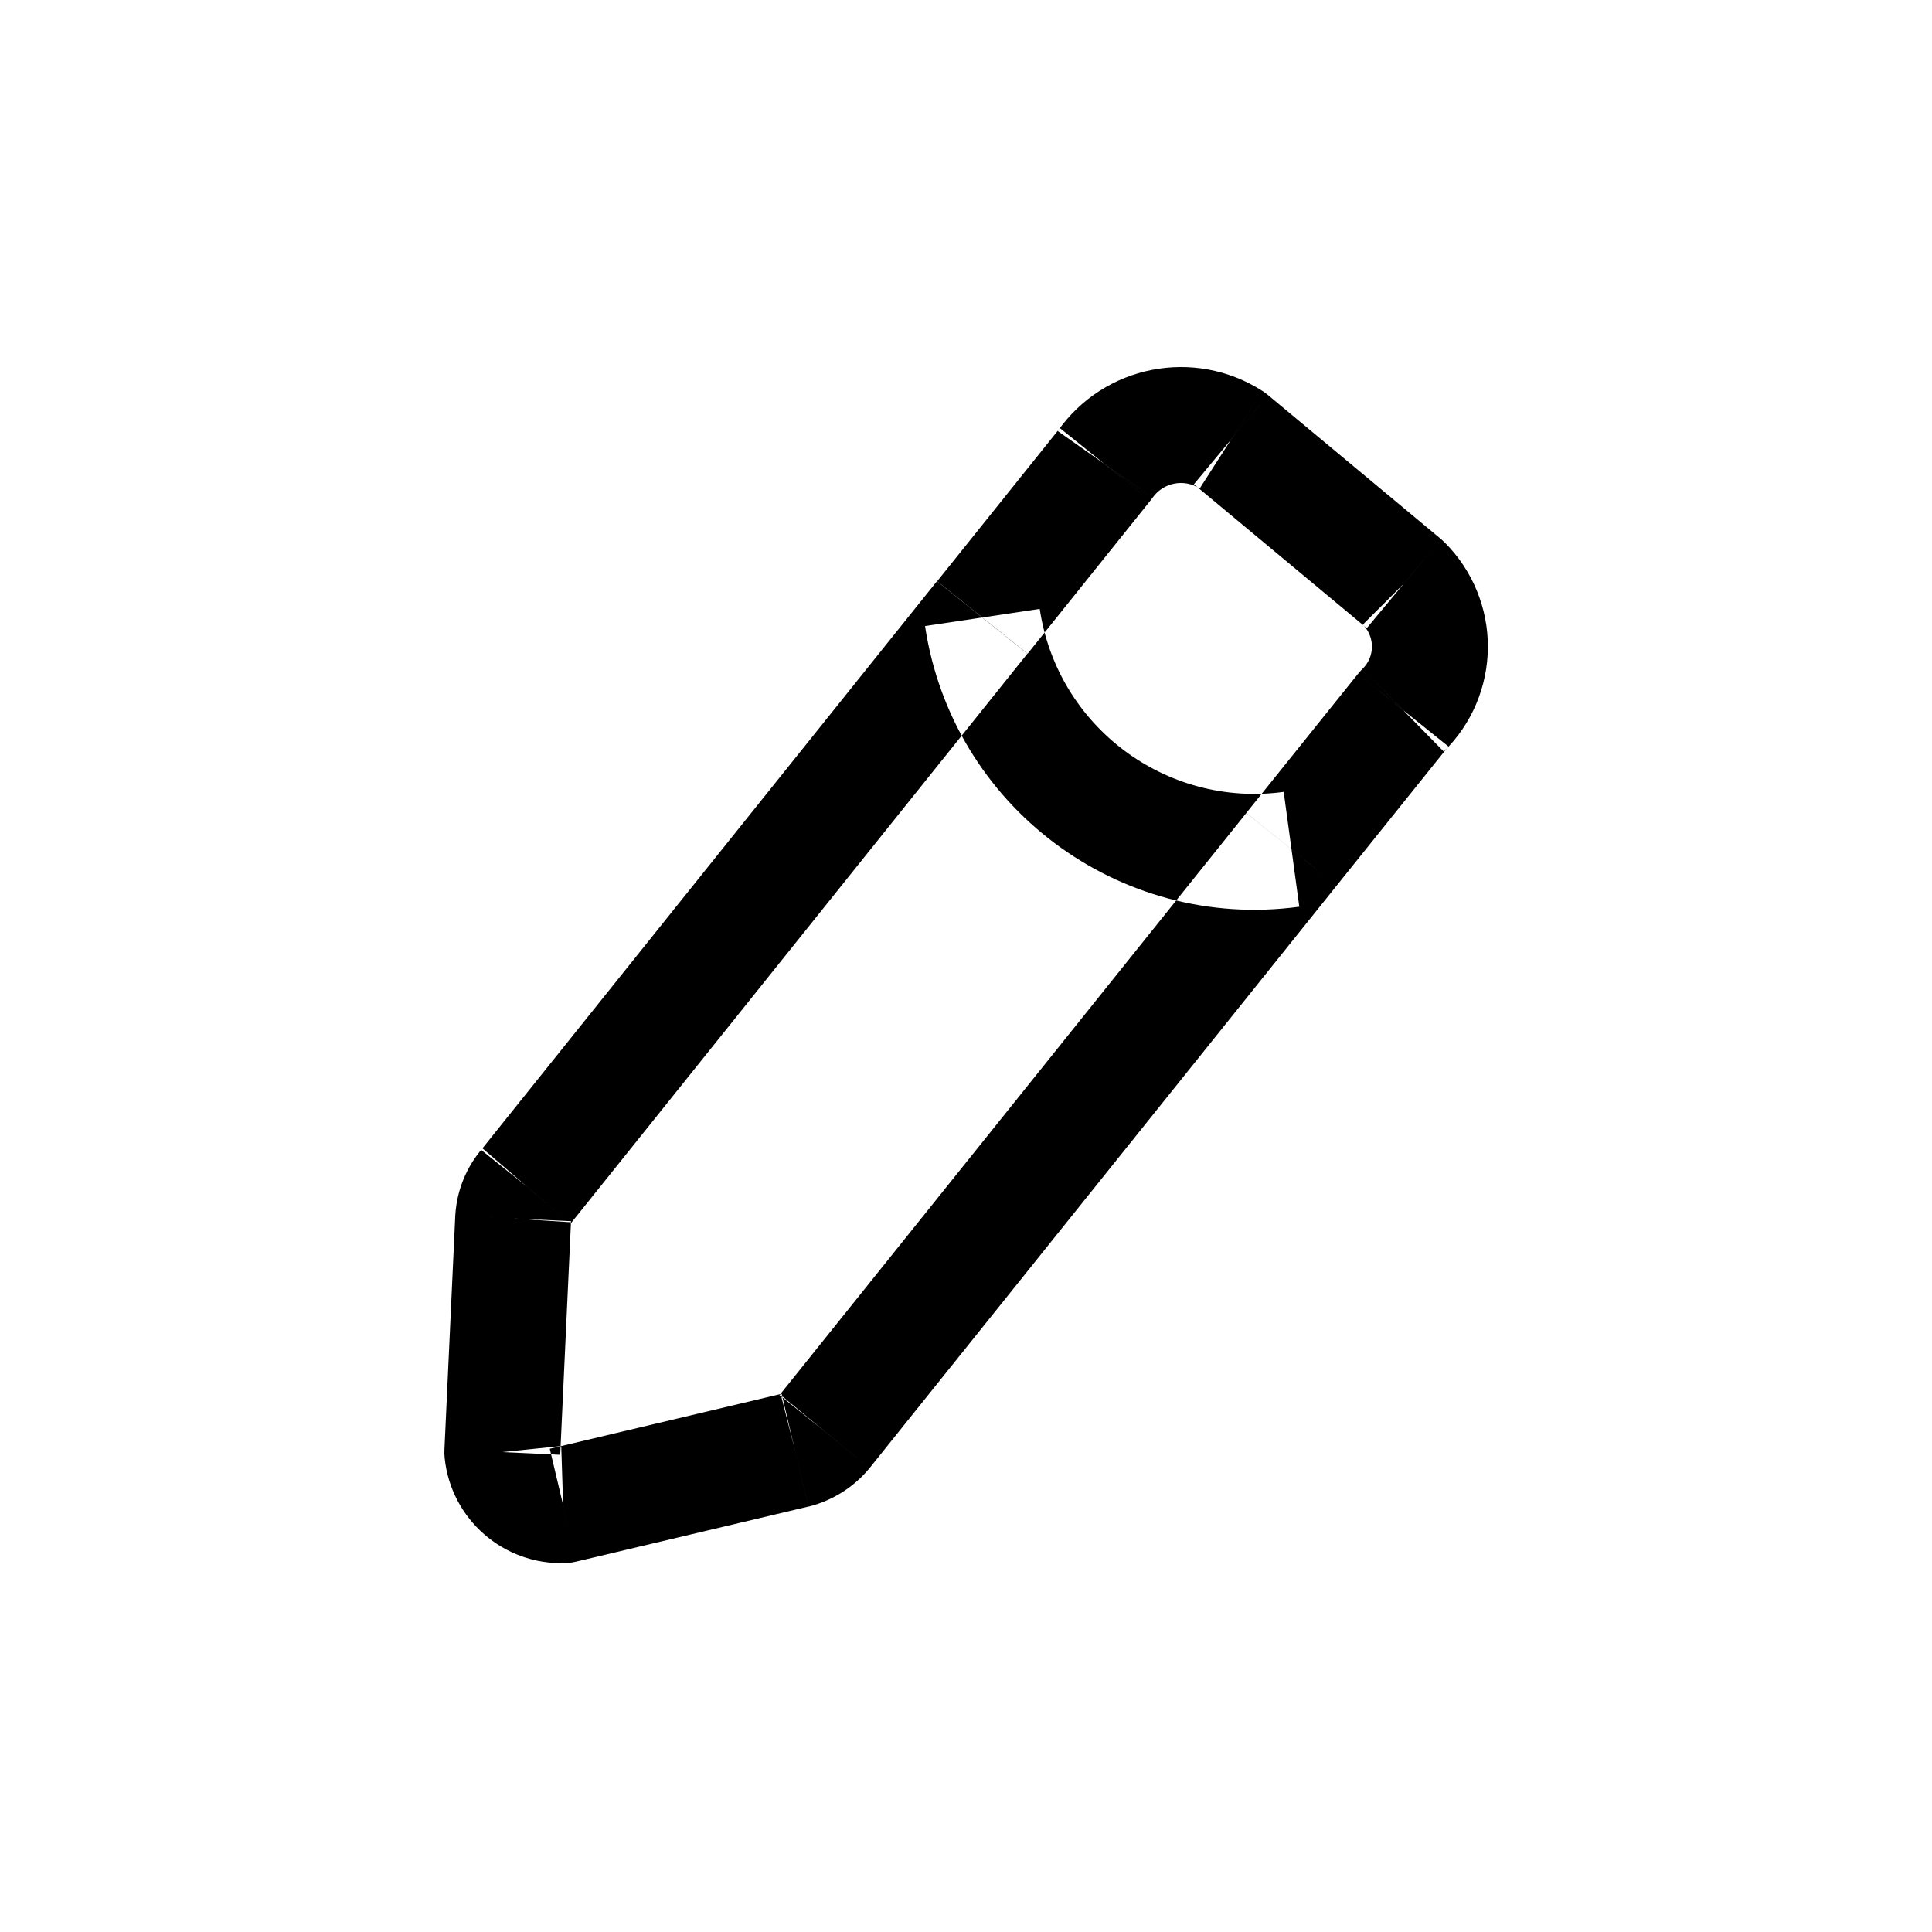
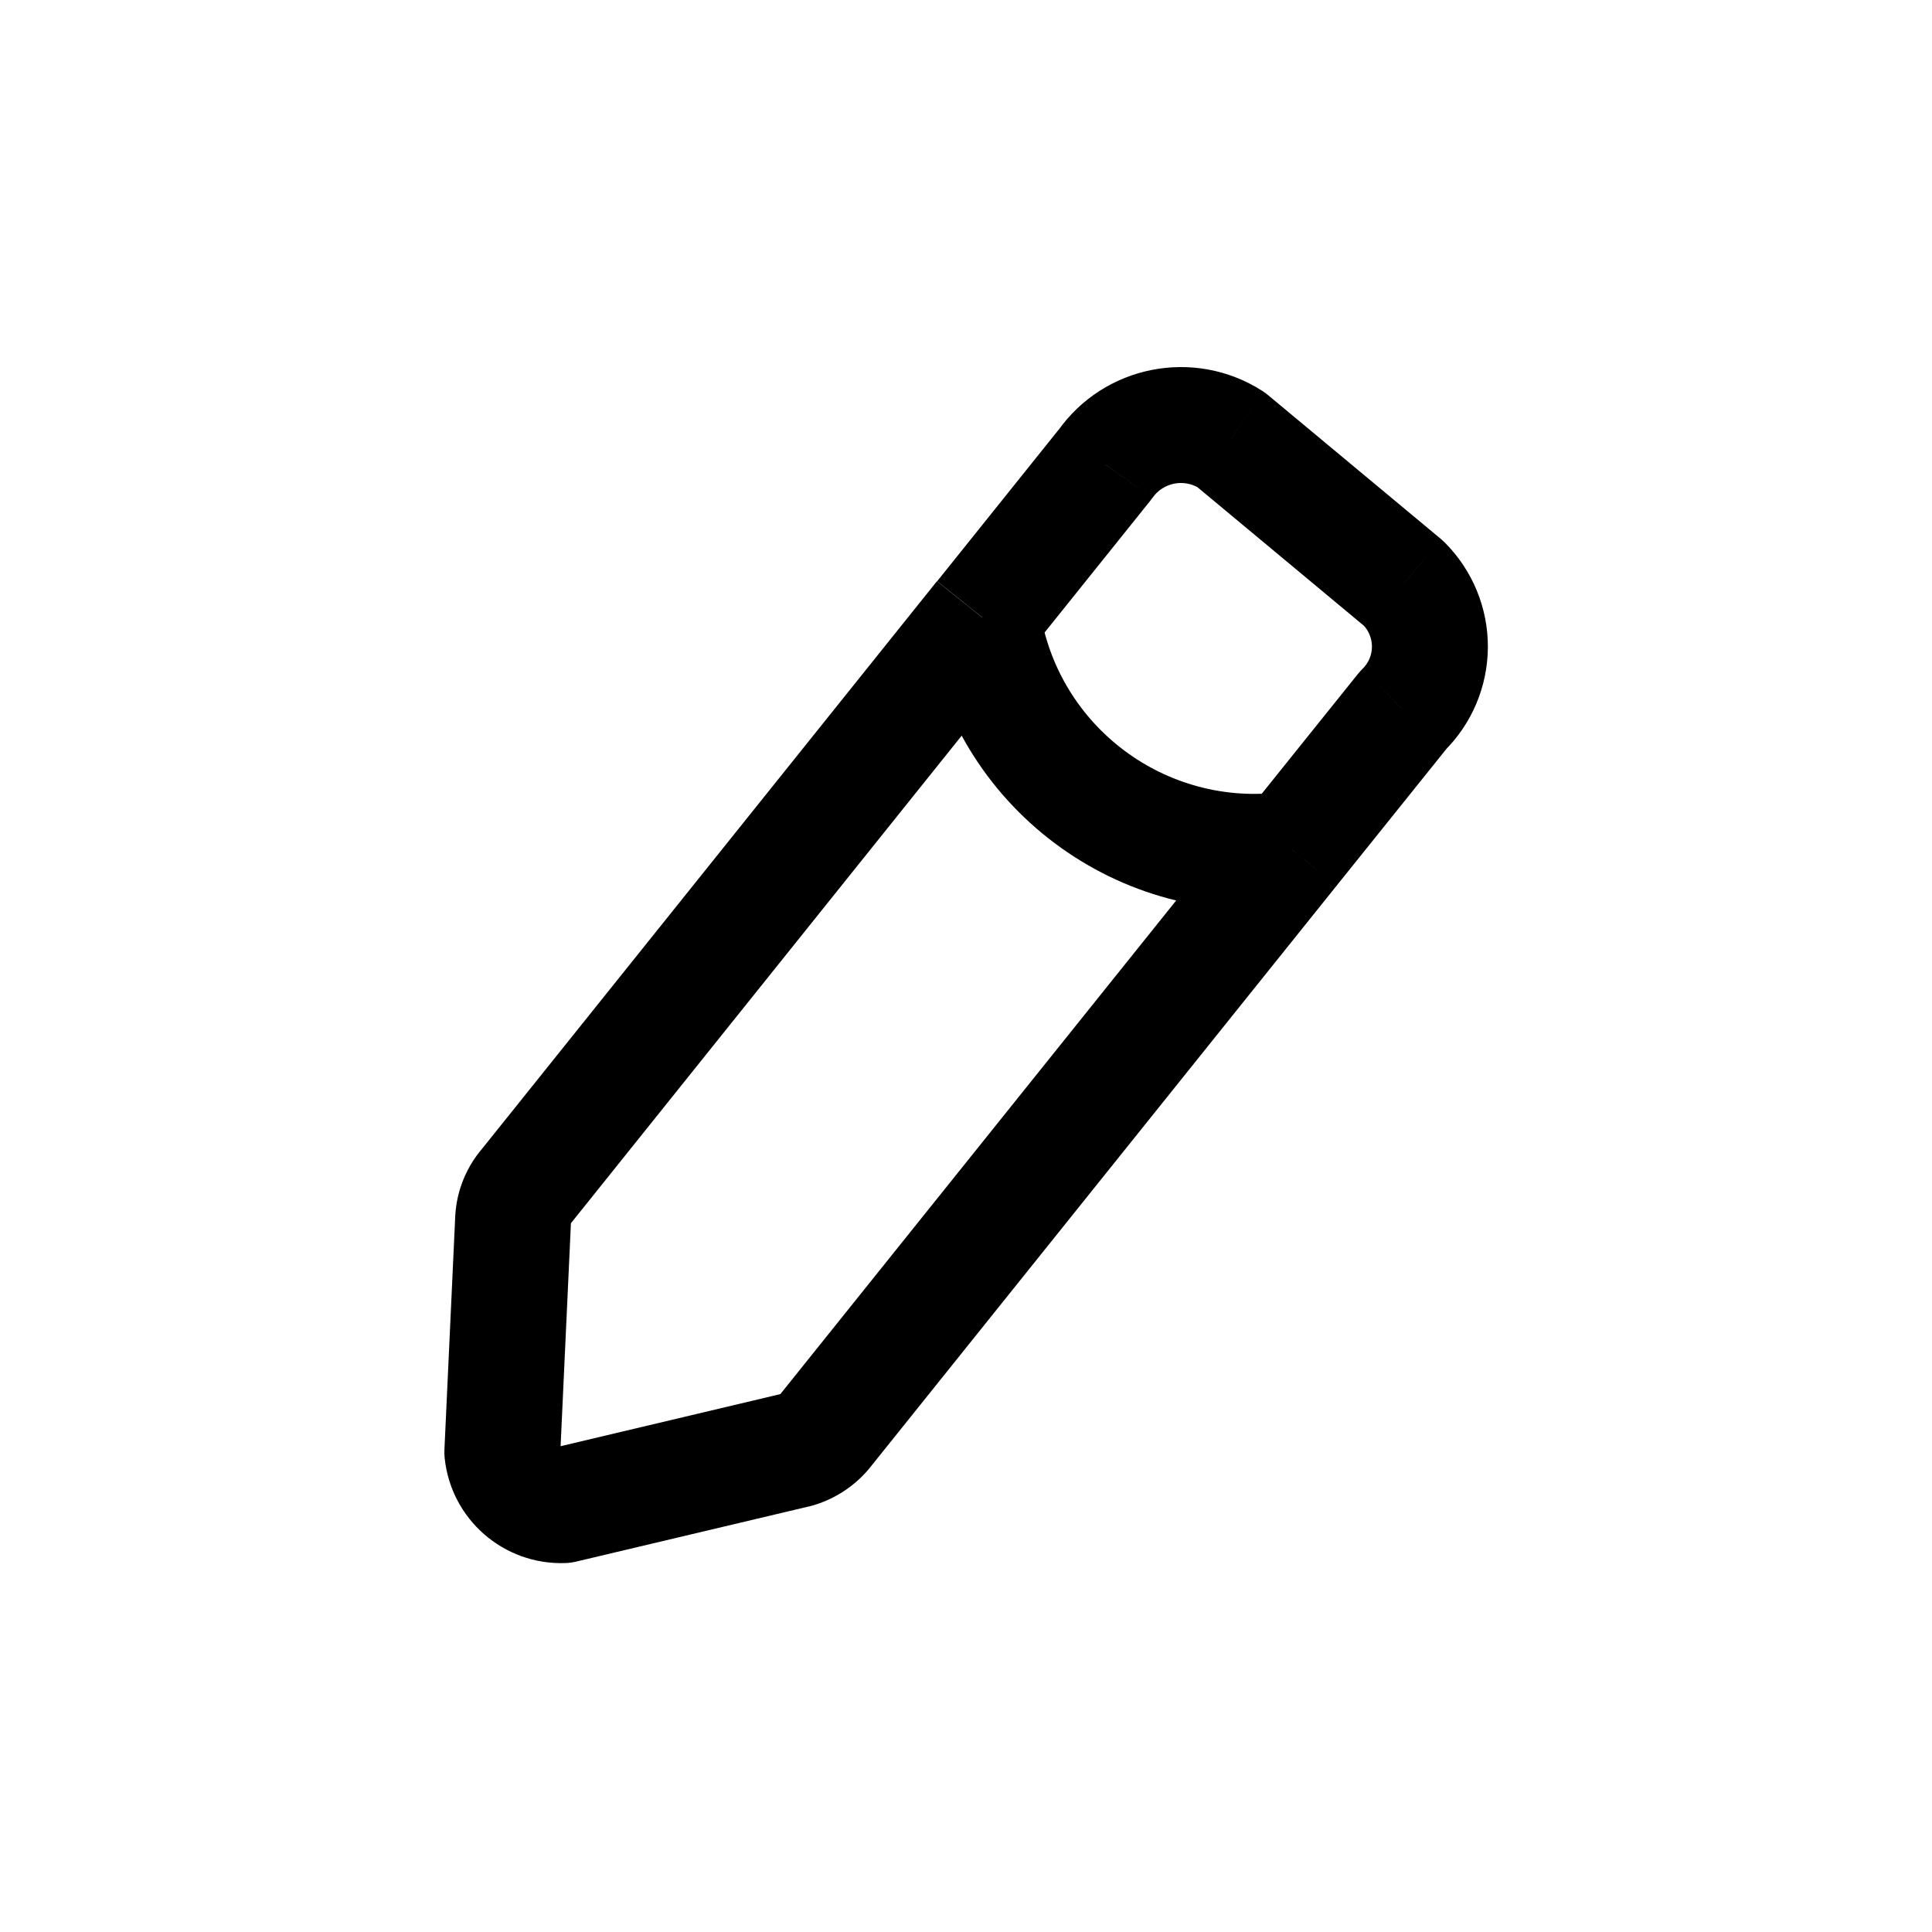
- <svg xmlns="http://www.w3.org/2000/svg" width="800px" height="800px" viewBox="0 -0.5 25 25" fill="none">
-   <path fill-rule="evenodd" clip-rule="evenodd" d="M 13.294 7.959 L 13.294 7.959 Z M 6.811 14.849 L 7.379 15.338 C 7.385 15.332 7.391 15.325 7.396 15.318 L 6.811 14.849 Z M 6.64 15.267 L 5.891 15.218 L 5.891 15.232 L 6.64 15.267 Z M 6.5 18.29 L 5.751 18.255 C 5.749 18.292 5.75 18.33 5.754 18.367 L 6.5 18.29 Z M 7.287 18.977 L 7.311 19.726 C 7.362 19.725 7.411 19.718 7.46 19.706 L 7.287 18.977 Z M 10.287 18.266 L 10.46 18.996 L 10.472 18.993 L 10.287 18.266 Z M 10.672 18.022 L 11.251 18.499 L 11.257 18.491 L 10.672 18.022 Z M 17.297 10.959 L 17.297 10.959 Z M 12.127 7.021 L 12.127 7.021 Z M 14.3 5.51 L 14.885 5.979 C 14.895 5.967 14.904 5.954 14.914 5.941 L 14.3 5.51 Z M 15.929 5.19 L 16.409 4.613 C 16.385 4.593 16.36 4.575 16.334 4.558 L 15.929 5.19 Z M 18.166 7.052 L 18.697 6.522 C 18.68 6.506 18.663 6.49 18.646 6.475 L 18.166 7.052 Z M 18.503 7.873 L 19.253 7.877 V 7.877 L 18.503 7.873 Z M 18.157 8.69 L 17.632 8.154 C 17.611 8.175 17.591 8.197 17.572 8.22 Z M 16.127 10.02 L 16.127 10.02 Z M 13.454 7.379 L 13.454 7.379 Z M 16.813 11.233 L 16.813 11.233 Z M 12.124 7.021 L 6.226 14.38 L 7.396 15.318 L 13.294 7.959 Z M 6.243 14.359 C 6.036 14.6 5.912 14.901 5.892 15.218 L 7.388 15.316 C 7.388 15.324 7.385 15.332 7.379 15.338 L 6.243 14.359 Z M 5.891 15.232 L 5.751 18.255 L 7.249 18.325 L 7.389 15.302 L 5.891 15.232 Z M 5.754 18.367 C 5.836 19.159 6.516 19.752 7.311 19.726 L 7.263 18.227 C 7.259 18.227 7.258 18.227 7.257 18.226 C 7.255 18.226 7.253 18.225 7.251 18.223 C 7.25 18.221 7.248 18.22 7.247 18.218 C 7.247 18.218 7.246 18.216 7.246 18.213 L 5.754 18.367 Z M 7.46 19.706 L 10.46 18.995 L 10.114 17.536 L 7.114 18.247 L 7.46 19.706 Z M 10.472 18.993 C 10.777 18.915 11.05 18.742 11.251 18.499 L 10.093 17.544 C 10.096 17.542 10.099 17.54 10.102 17.539 L 10.472 18.993 Z M 11.257 18.491 L 17.297 10.959 L 16.127 10.021 L 10.087 17.553 L 11.257 18.491 Z M 13.297 7.959 L 14.885 5.979 L 13.715 5.04 L 12.127 7.021 Z M 14.914 5.941 C 15.052 5.744 15.321 5.691 15.524 5.821 L 16.334 4.558 C 15.454 3.995 14.287 4.224 13.687 5.078 L 14.914 5.941 Z M 15.449 5.766 L 17.686 7.628 L 18.646 6.475 L 16.409 4.613 L 15.449 5.766 Z M 17.635 7.582 C 17.711 7.658 17.753 7.761 17.753 7.869 L 19.253 7.877 C 19.256 7.369 19.055 6.881 18.697 6.522 L 17.635 7.582 Z M 17.753 7.869 C 17.752 7.976 17.709 8.079 17.632 8.154 L 18.682 9.225 C 19.045 8.87 19.25 8.384 19.253 7.877 L 17.753 7.869 Z M 17.572 8.22 L 16.127 10.02 L 17.297 10.959 L 18.742 9.159 L 17.572 8.22 Z M 11.97 7.601 C 12.32 9.932 14.477 11.55 16.813 11.233 L 16.611 9.747 C 15.088 9.954 13.681 8.899 13.454 7.379 Z" fill="#000000" />
+ <svg xmlns="http://www.w3.org/2000/svg" viewBox="0 -0.5 25 25">
+   <path d="M 13.294 7.959 L 13.294 7.959 Z M 6.811 14.849 L 7.379 15.338 C 7.385 15.332 7.391 15.325 7.396 15.318 L 6.811 14.849 Z M 6.64 15.267 L 5.891 15.218 L 5.891 15.232 L 6.64 15.267 Z M 6.5 18.29 L 5.751 18.255 C 5.749 18.292 5.75 18.33 5.754 18.367 L 6.5 18.29 Z M 7.287 18.977 L 7.311 19.726 C 7.362 19.725 7.411 19.718 7.46 19.706 L 7.287 18.977 Z M 10.287 18.266 L 10.46 18.996 L 10.472 18.993 L 10.287 18.266 Z M 10.672 18.022 L 11.251 18.499 L 11.257 18.491 L 10.672 18.022 Z M 17.297 10.959 L 17.297 10.959 Z M 12.127 7.021 L 12.127 7.021 Z M 14.3 5.51 L 14.885 5.979 C 14.895 5.967 14.904 5.954 14.914 5.941 L 14.3 5.51 Z M 15.929 5.19 L 16.409 4.613 C 16.385 4.593 16.36 4.575 16.334 4.558 L 15.929 5.19 Z M 18.166 7.052 L 18.697 6.522 C 18.68 6.506 18.663 6.49 18.646 6.475 L 18.166 7.052 Z M 18.503 7.873 L 19.253 7.877 V 7.877 L 18.503 7.873 Z M 18.157 8.69 L 17.632 8.154 C 17.611 8.175 17.591 8.197 17.572 8.22 Z M 16.127 10.02 L 16.127 10.02 Z M 13.454 7.379 L 13.454 7.379 Z M 16.813 11.233 L 16.813 11.233 Z M 12.124 7.021 L 6.226 14.38 L 7.396 15.318 L 13.294 7.959 Z M 6.243 14.359 C 6.036 14.6 5.912 14.901 5.892 15.218 L 7.388 15.316 C 7.388 15.324 7.385 15.332 7.379 15.338 L 6.243 14.359 Z M 5.891 15.232 L 5.751 18.255 L 7.249 18.325 L 7.389 15.302 L 5.891 15.232 Z M 5.754 18.367 C 5.836 19.159 6.516 19.752 7.311 19.726 L 7.263 18.227 C 7.259 18.227 7.258 18.227 7.257 18.226 C 7.255 18.226 7.253 18.225 7.251 18.223 C 7.25 18.221 7.248 18.22 7.247 18.218 C 7.247 18.218 7.246 18.216 7.246 18.213 L 5.754 18.367 Z M 7.46 19.706 L 10.46 18.995 L 10.114 17.536 L 7.114 18.247 L 7.46 19.706 Z M 10.472 18.993 C 10.777 18.915 11.05 18.742 11.251 18.499 L 10.093 17.544 C 10.096 17.542 10.099 17.54 10.102 17.539 L 10.472 18.993 Z M 11.257 18.491 L 17.297 10.959 L 16.127 10.021 L 10.087 17.553 L 11.257 18.491 Z M 13.297 7.959 L 14.885 5.979 L 13.715 5.04 L 12.127 7.021 Z M 14.914 5.941 C 15.052 5.744 15.321 5.691 15.524 5.821 L 16.334 4.558 C 15.454 3.995 14.287 4.224 13.687 5.078 L 14.914 5.941 Z M 15.449 5.766 L 17.686 7.628 L 18.646 6.475 L 16.409 4.613 L 15.449 5.766 Z M 17.635 7.582 C 17.711 7.658 17.753 7.761 17.753 7.869 L 19.253 7.877 C 19.256 7.369 19.055 6.881 18.697 6.522 L 17.635 7.582 Z M 17.753 7.869 C 17.752 7.976 17.709 8.079 17.632 8.154 L 18.682 9.225 C 19.045 8.87 19.25 8.384 19.253 7.877 L 17.753 7.869 Z M 17.572 8.22 L 16.127 10.02 L 17.297 10.959 L 18.742 9.159 L 17.572 8.22 Z M 11.97 7.601 C 12.32 9.932 14.477 11.55 16.813 11.233 L 16.611 9.747 C 15.088 9.954 13.681 8.899 13.454 7.379 Z" />
</svg>
